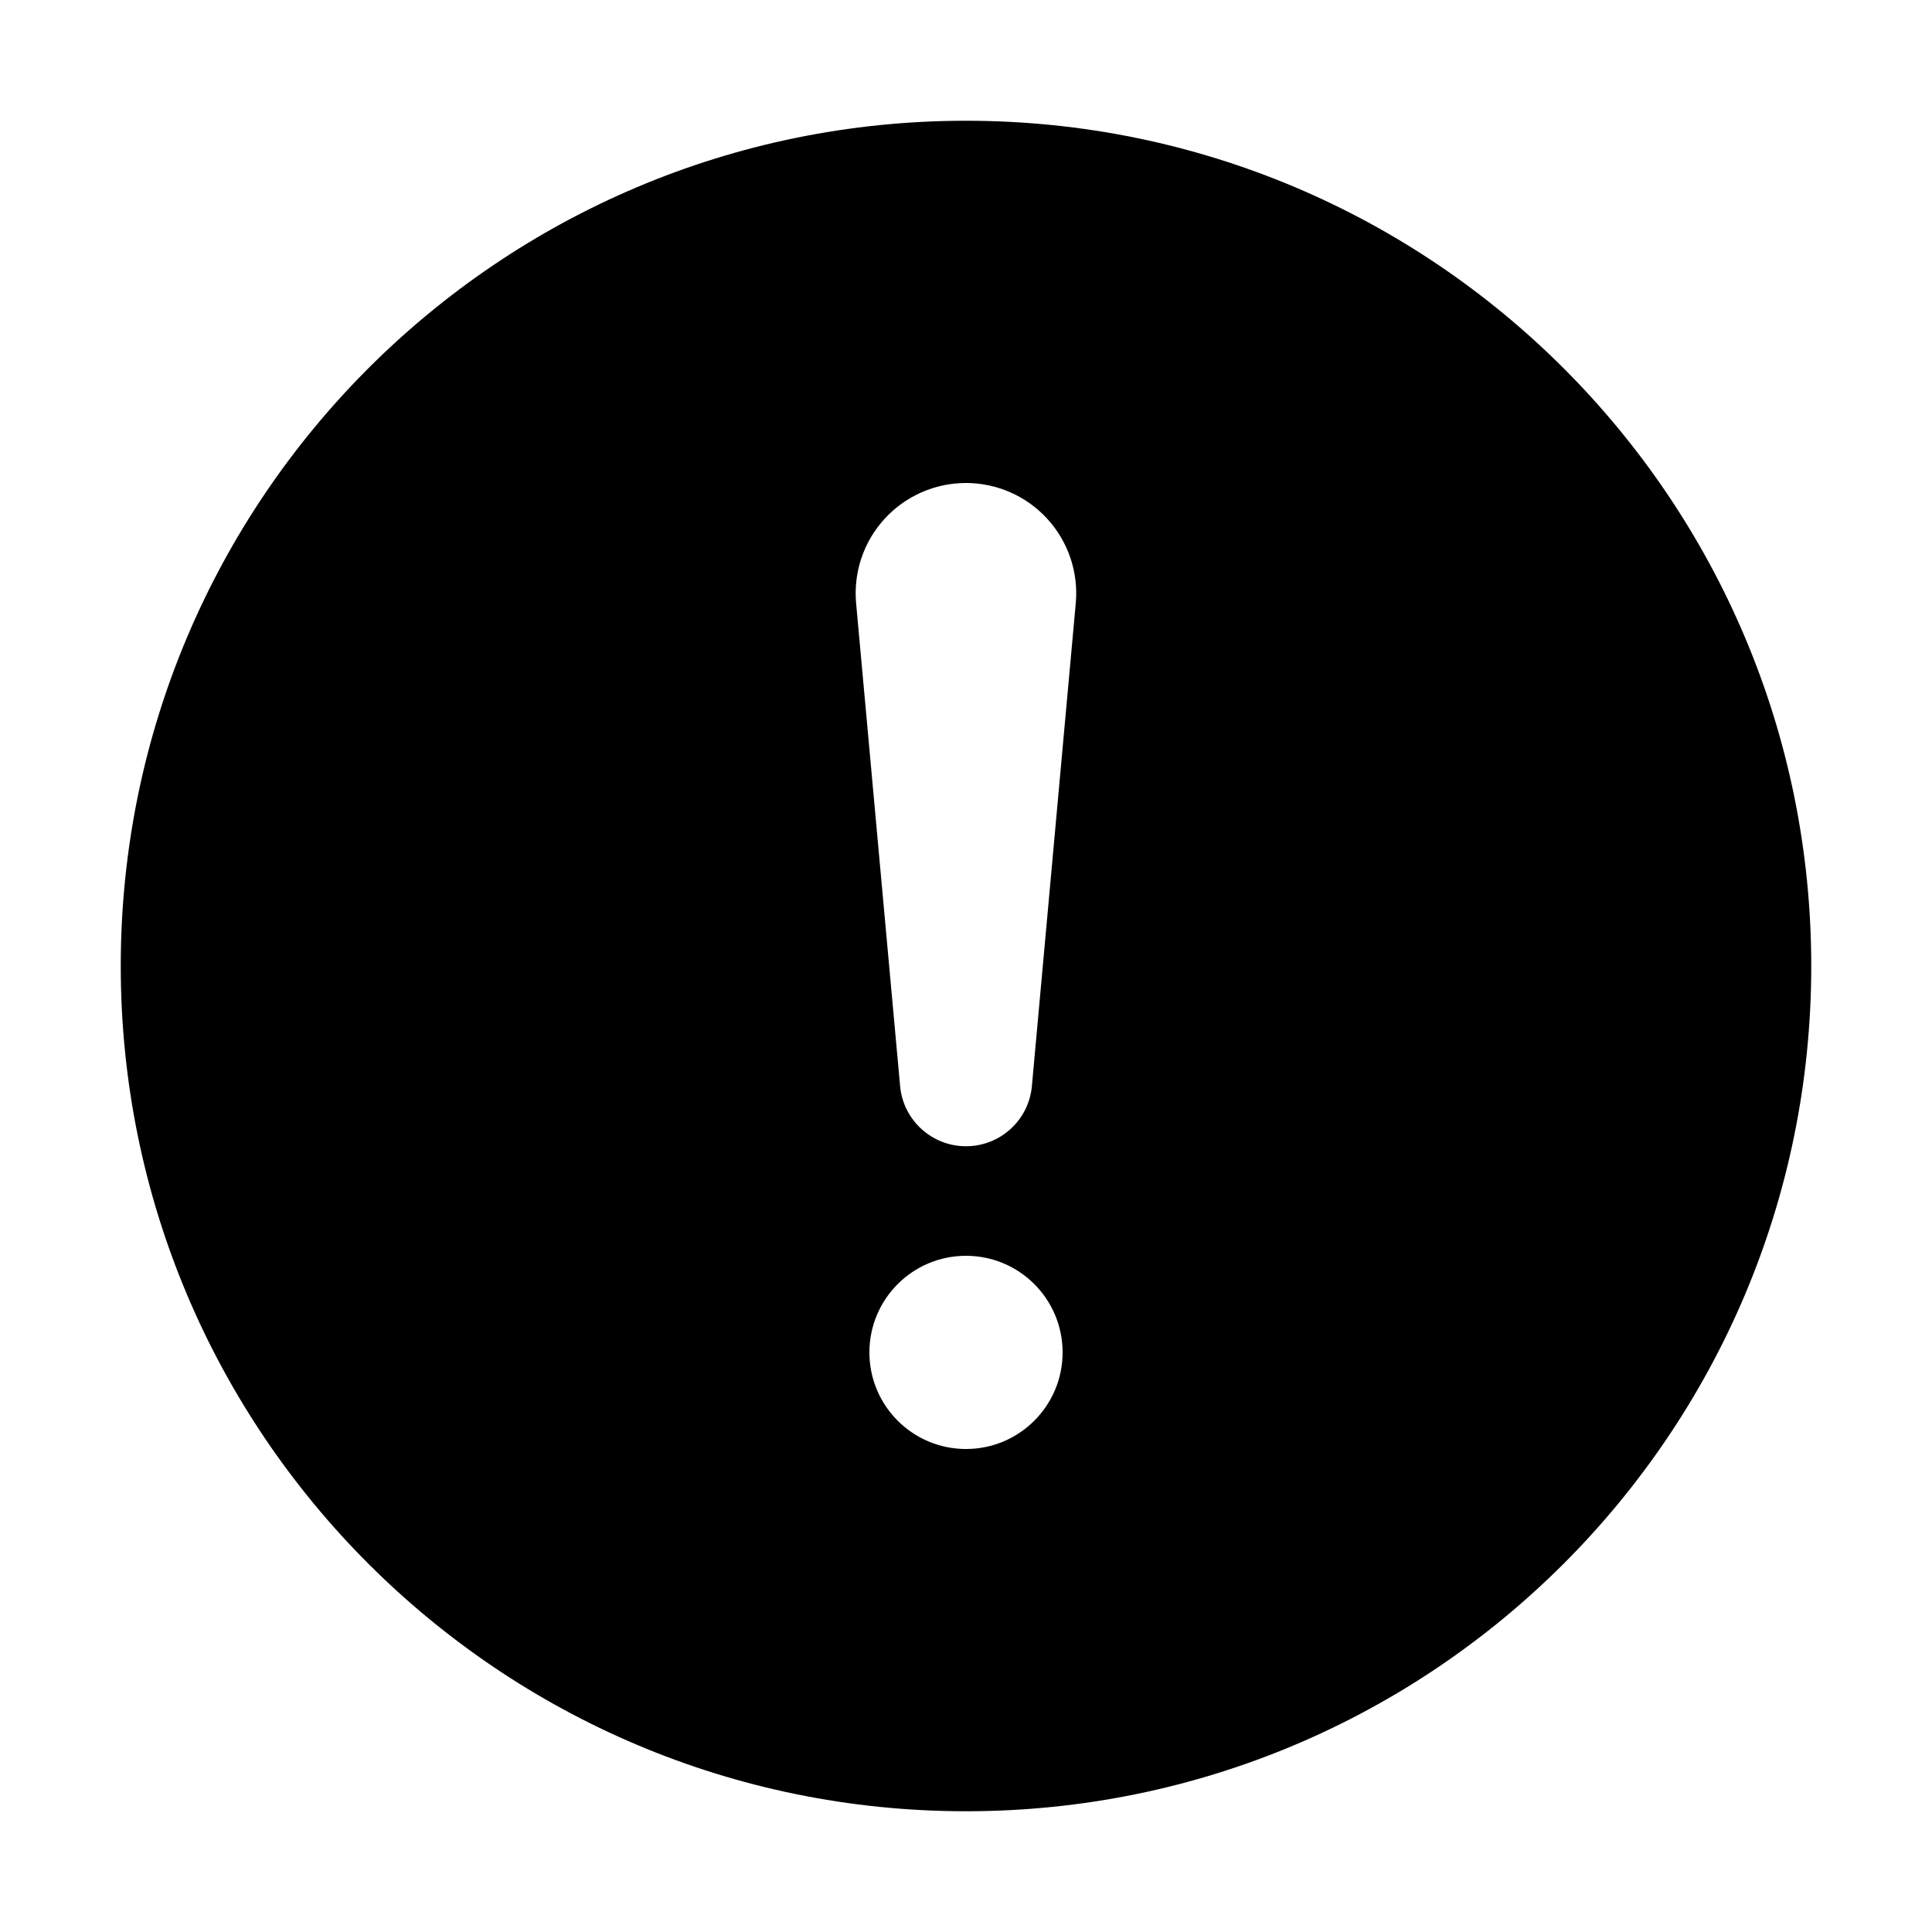
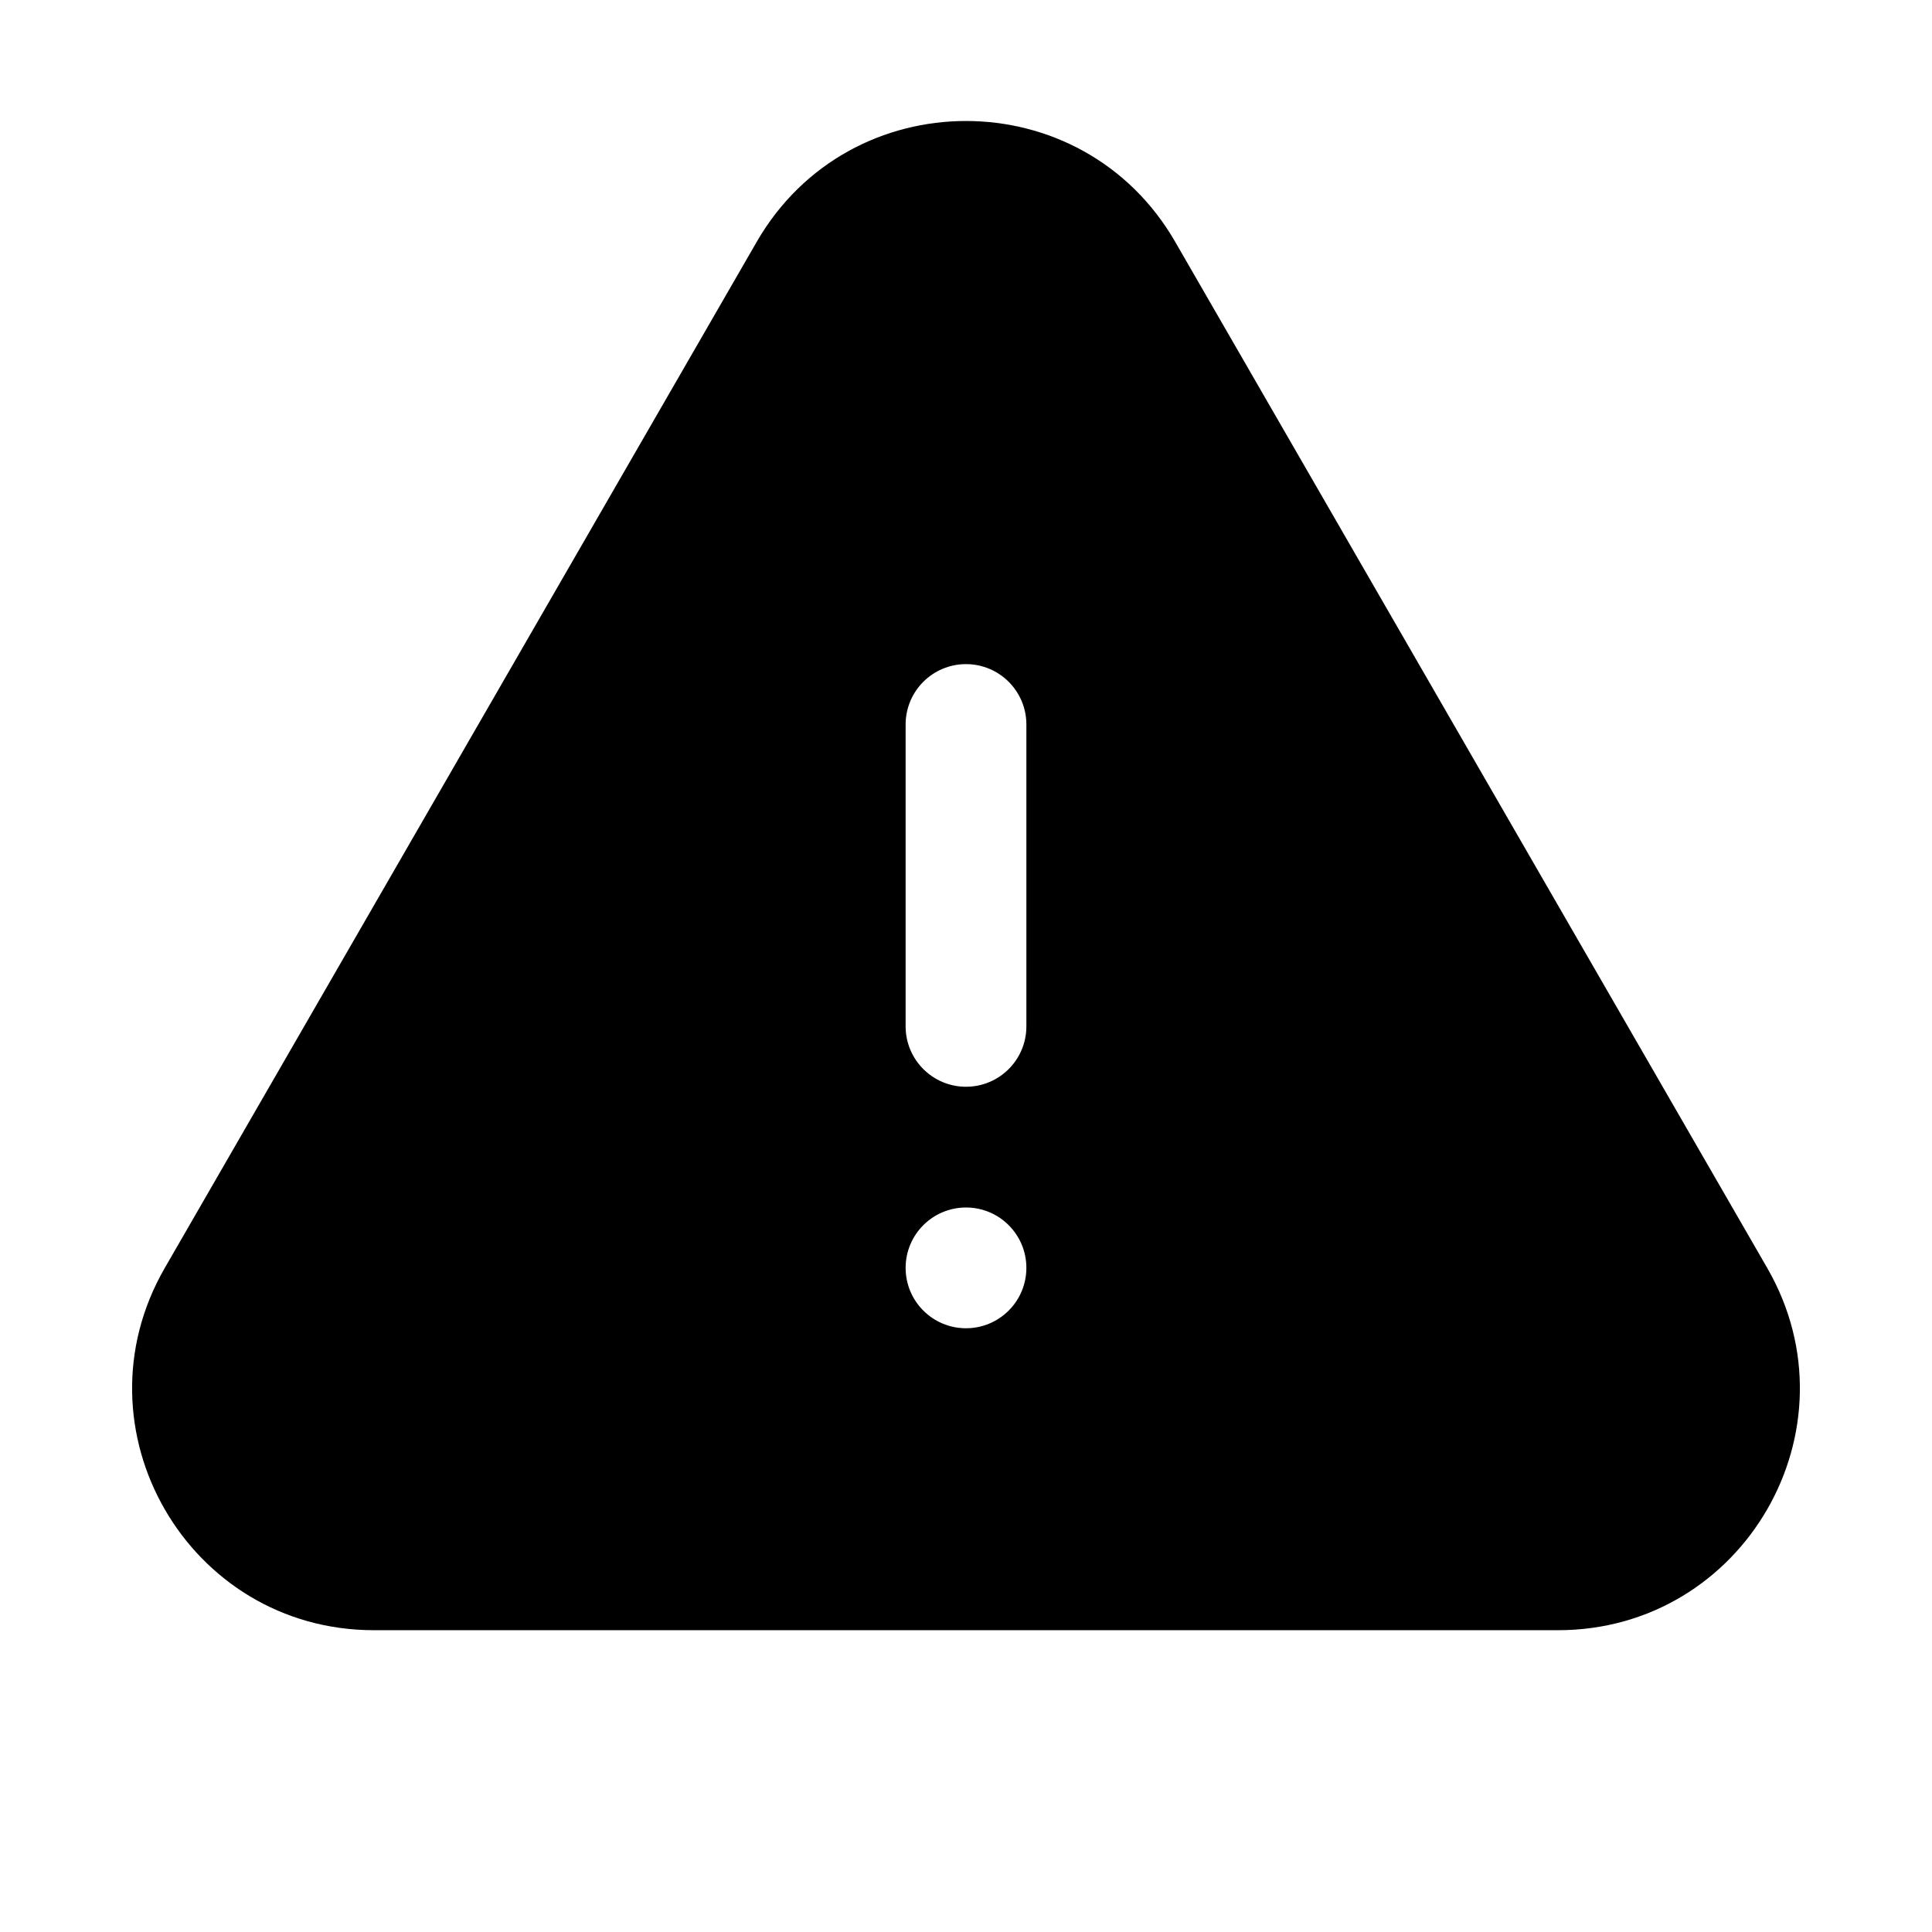
- <svg xmlns="http://www.w3.org/2000/svg" width="800px" height="800px" viewBox="0 0 24 24" fill="none">
-   <g transform="scale(0.0234375)">
-     <path fill="currentColor" d="M512 64a448 448 0 1 1 0 896 448 448 0 0 1 0-896zm0 192a58.432 58.432 0 0 0-58.24 63.744l23.36 256.384a35.072 35.072 0 0 0 69.76 0l23.296-256.384A58.432 58.432 0 0 0 512 256zm0 512a51.2 51.2 0 1 0 0-102.4 51.2 51.2 0 0 0 0 102.4z" />
-   </g>
+ <svg xmlns="http://www.w3.org/2000/svg" viewBox="0 0 24 24" fill="none">
+   <path fill-rule="evenodd" clip-rule="evenodd" d="M9.401 3.003c1.155-2 4.043-2 5.197 0l7.355 12.748c1.154 2-.29 4.5-2.599 4.5H4.645c-2.309 0-3.752-2.5-2.598-4.5L9.401 3.003zM12 8.25a.75.75 0 01.75.75v3.75a.75.75 0 01-1.5 0V9a.75.75 0 01.75-.75zm0 8.25a.75.75 0 100-1.5.75.75 0 000 1.5z" fill="currentColor" />
</svg>
